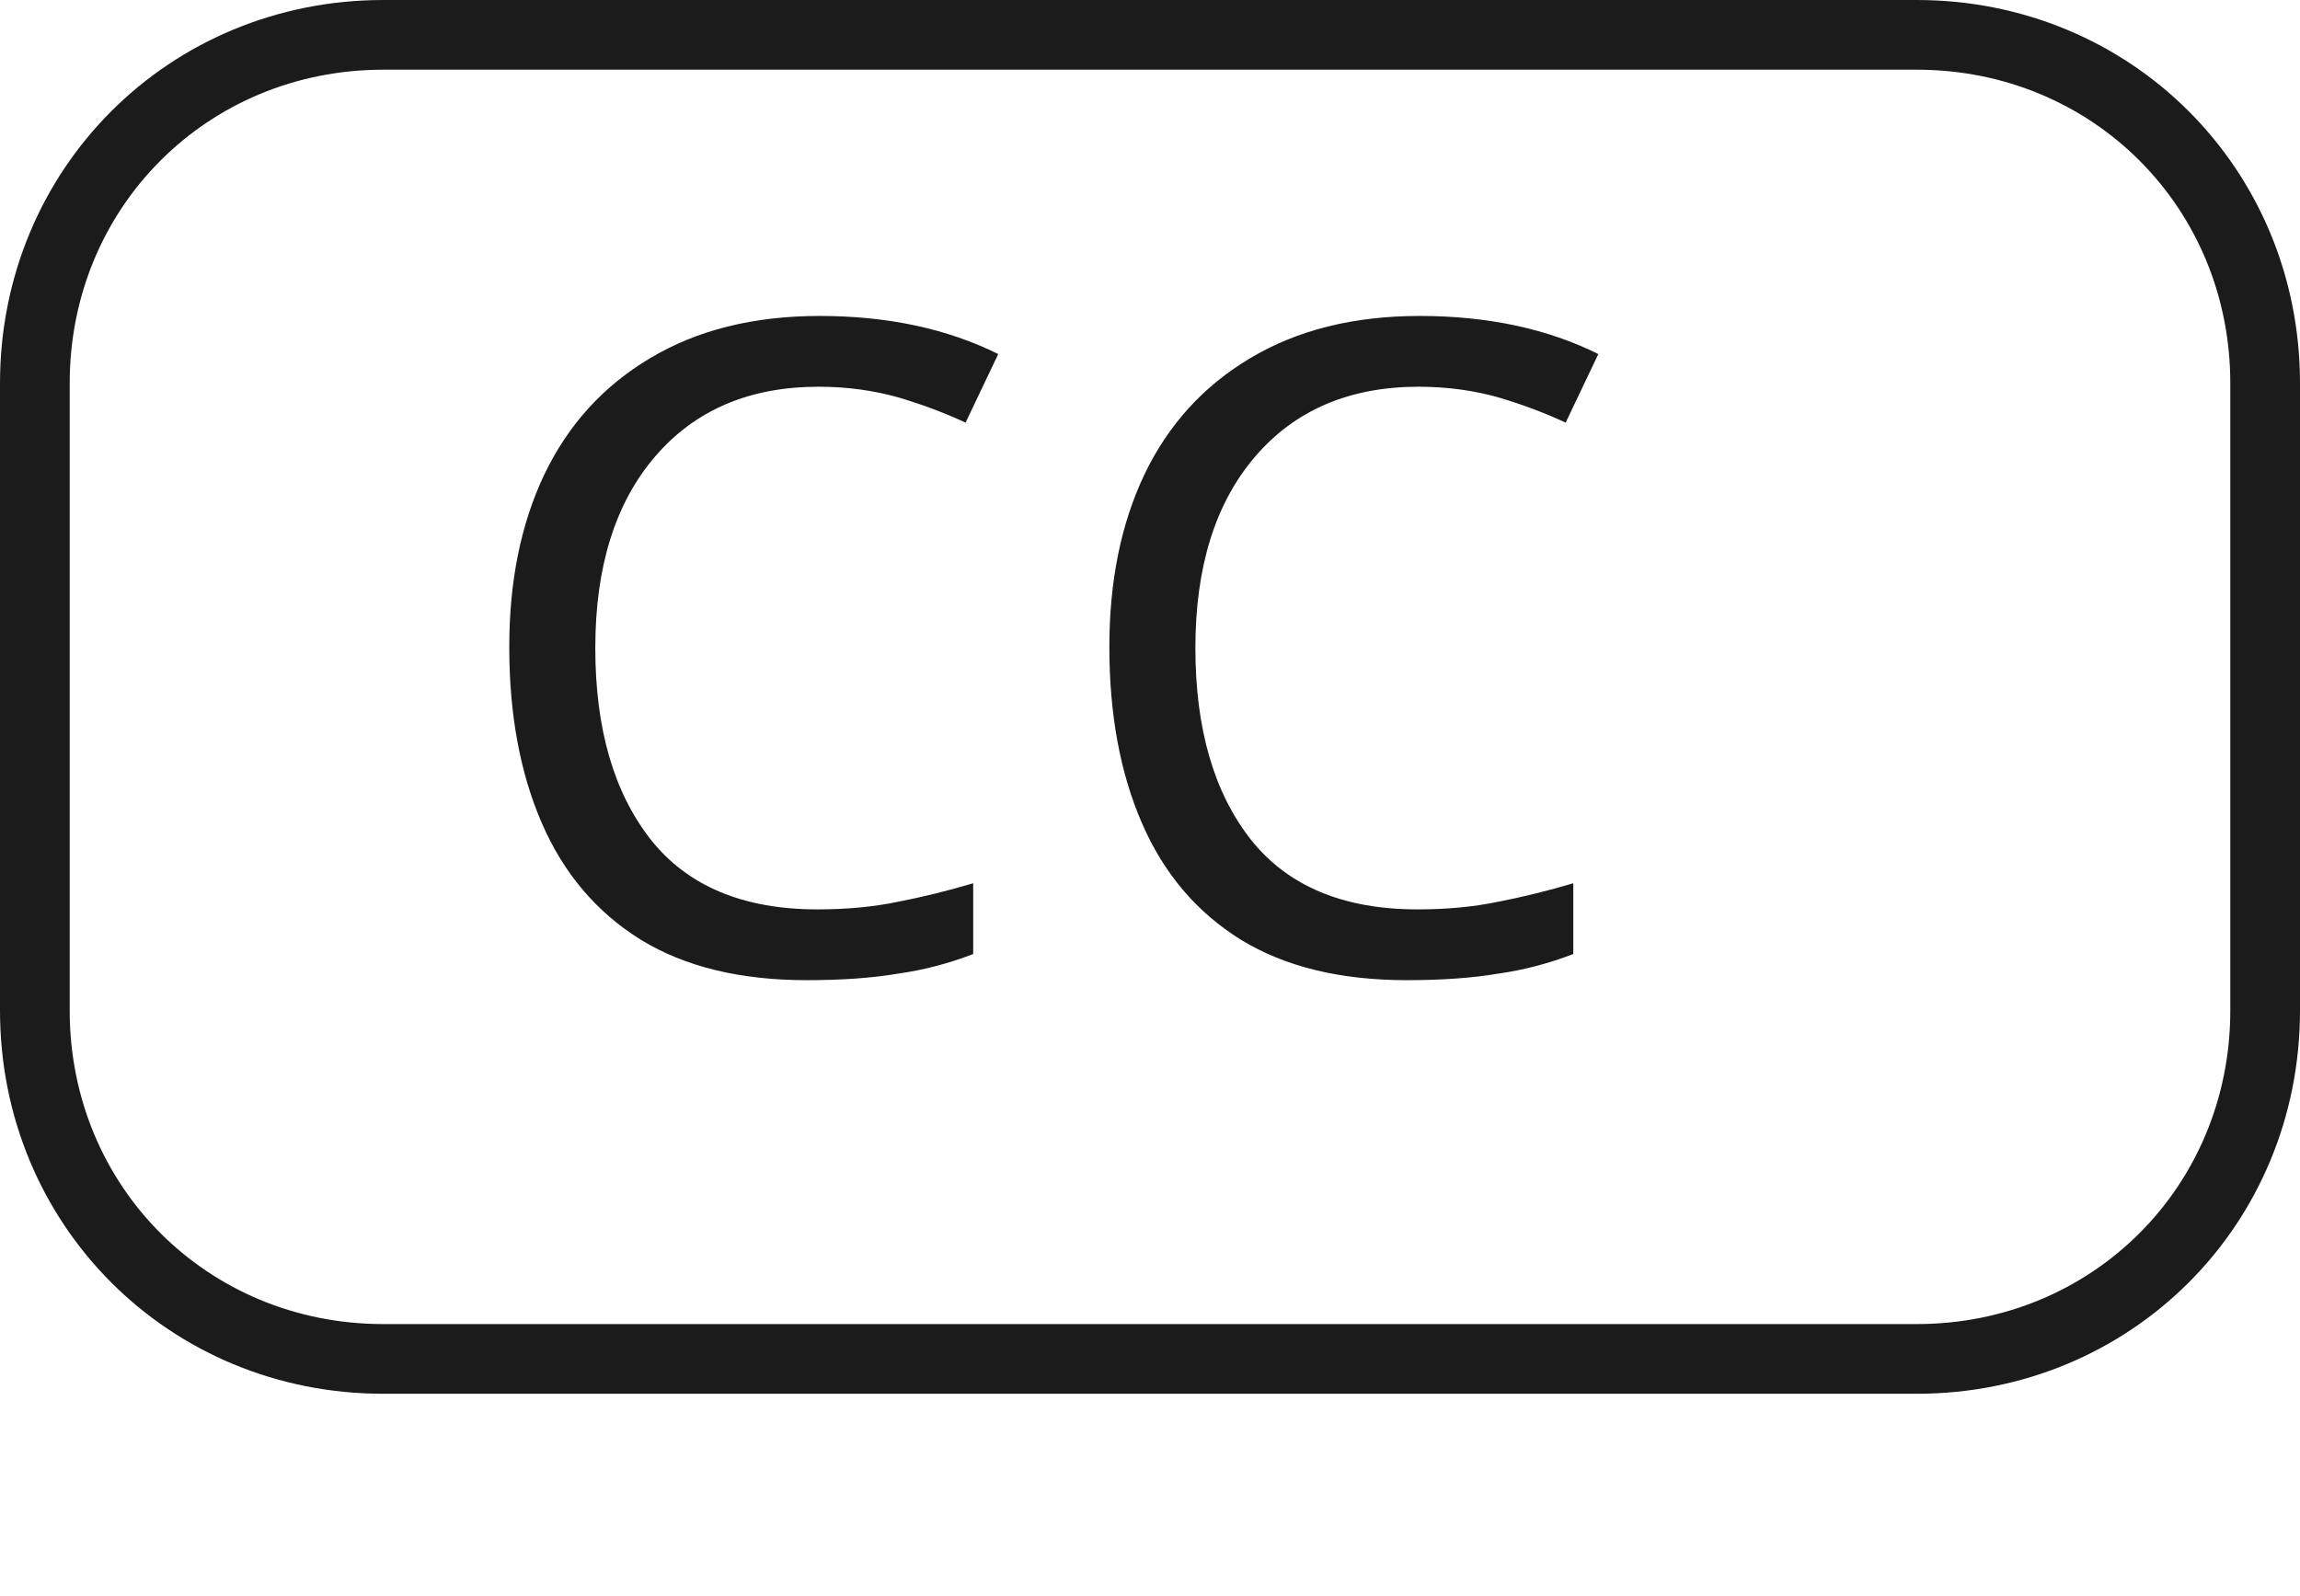
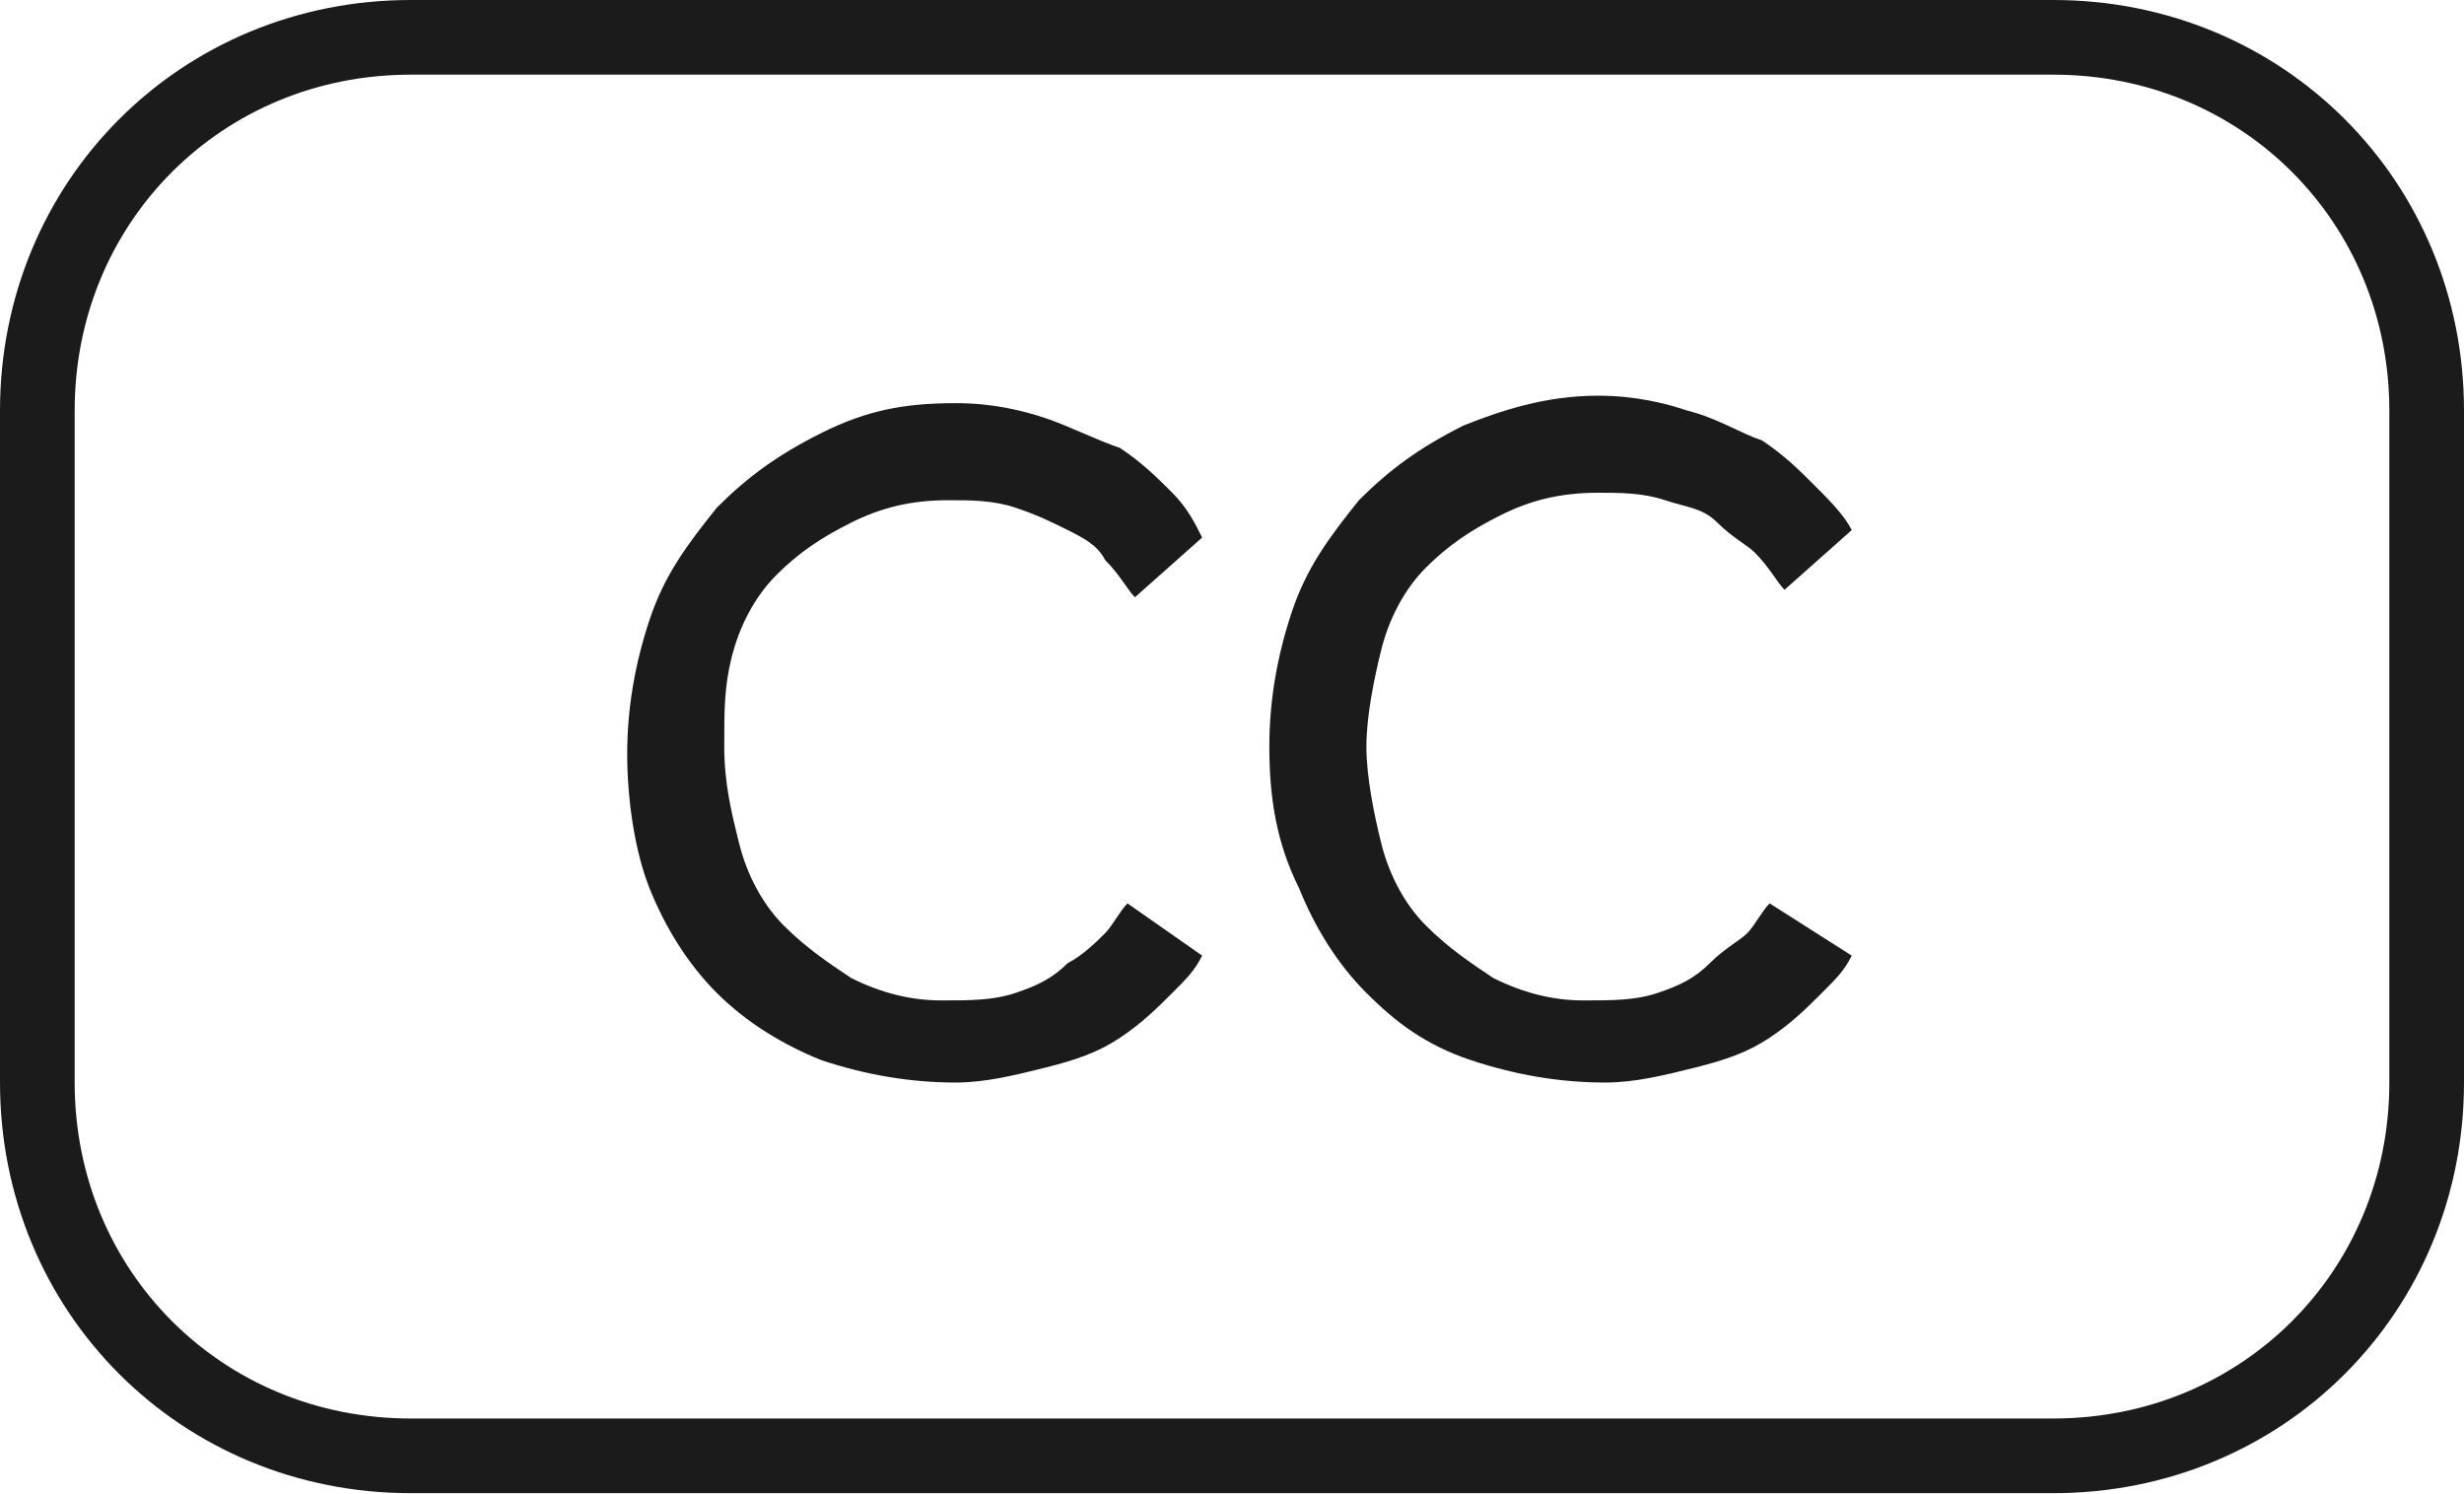
- <svg xmlns="http://www.w3.org/2000/svg" version="1.1" id="Layer_1" x="0px" y="0px" viewBox="0 0 33 22.9" style="enable-background:new 0 0 33 22.9;" xml:space="preserve">
+ <svg xmlns="http://www.w3.org/2000/svg" version="1.1" id="Layer_1" x="0px" y="0px" viewBox="0 0 33 20" style="enable-background:new 0 0 33 20;" xml:space="preserve">
  <style type="text/css">
	.st0{fill:none;stroke:#1B1B1B;stroke-miterlimit:10;}
- 	.st1{fill:none;}
+ 	.st1{enable-background:new    ;}
	.st2{fill:#1B1B1B;}
- 	.st3{font-family:'Effra-Medium';}
- 	.st4{font-size:13px;}
</style>
  <path class="st0" d="M5.5,0.5h22c2.8,0,5,2.2,5,5v9c0,2.8-2.2,5-5,5h-22c-2.8,0-5-2.2-5-5v-9C0.5,2.7,2.7,0.5,5.5,0.5z" />
-   <rect x="6.5" y="5.3" class="st1" width="20" height="9.5" />
-   <text transform="matrix(1 0 0 1 6.51 13.94)" class="st2 st3 st4">C</text>
-   <text transform="matrix(1 0 0 1 15.12 13.94)" class="st2 st3 st4">C</text>
+   <g>
+     <g class="st1">
+       <path class="st2" d="M16.1,12.8c-0.1,0.2-0.2,0.3-0.4,0.5c-0.2,0.2-0.4,0.4-0.7,0.6c-0.3,0.2-0.6,0.3-1,0.4    c-0.4,0.1-0.8,0.2-1.2,0.2c-0.6,0-1.2-0.1-1.8-0.3c-0.5-0.2-1-0.5-1.4-0.9c-0.4-0.4-0.7-0.9-0.9-1.4c-0.2-0.5-0.3-1.2-0.3-1.8    c0-0.6,0.1-1.2,0.3-1.8c0.2-0.6,0.5-1,0.9-1.5c0.4-0.4,0.8-0.7,1.4-1s1.1-0.4,1.8-0.4c0.5,0,0.9,0.1,1.2,0.2s0.7,0.3,1,0.4    c0.3,0.2,0.5,0.4,0.7,0.6C15.9,6.8,16,7,16.1,7.2l-0.9,0.8c-0.1-0.1-0.2-0.3-0.4-0.5c-0.1-0.2-0.3-0.3-0.5-0.4    c-0.2-0.1-0.4-0.2-0.7-0.3s-0.6-0.1-0.9-0.1c-0.5,0-0.9,0.1-1.3,0.3c-0.4,0.2-0.7,0.4-1,0.7c-0.3,0.3-0.5,0.7-0.6,1.1    S9.7,9.5,9.7,10s0.1,0.9,0.2,1.3c0.1,0.4,0.3,0.8,0.6,1.1c0.3,0.3,0.6,0.5,0.9,0.7c0.4,0.2,0.8,0.3,1.2,0.3c0.4,0,0.7,0,1-0.1    c0.3-0.1,0.5-0.2,0.7-0.4c0.2-0.1,0.4-0.3,0.5-0.4c0.1-0.1,0.2-0.3,0.3-0.4L16.1,12.8z" />
+     </g>
+     <g class="st1">
+       <path class="st2" d="M24.8,12.8c-0.1,0.2-0.2,0.3-0.4,0.5c-0.2,0.2-0.4,0.4-0.7,0.6c-0.3,0.2-0.6,0.3-1,0.4    c-0.4,0.1-0.8,0.2-1.2,0.2c-0.6,0-1.2-0.1-1.8-0.3s-1-0.5-1.4-0.9c-0.4-0.4-0.7-0.9-0.9-1.4C17.1,11.3,17,10.7,17,10    c0-0.6,0.1-1.2,0.3-1.8c0.2-0.6,0.5-1,0.9-1.5c0.4-0.4,0.8-0.7,1.4-1c0.5-0.2,1.1-0.4,1.8-0.4c0.5,0,0.9,0.1,1.2,0.2    c0.4,0.1,0.7,0.3,1,0.4c0.3,0.2,0.5,0.4,0.7,0.6c0.2,0.2,0.4,0.4,0.5,0.6l-0.9,0.8c-0.1-0.1-0.2-0.3-0.4-0.5    C23.4,7.3,23.2,7.2,23,7s-0.4-0.2-0.7-0.3c-0.3-0.1-0.6-0.1-0.9-0.1c-0.5,0-0.9,0.1-1.3,0.3c-0.4,0.2-0.7,0.4-1,0.7    c-0.3,0.3-0.5,0.7-0.6,1.1s-0.2,0.9-0.2,1.3s0.1,0.9,0.2,1.3c0.1,0.4,0.3,0.8,0.6,1.1c0.3,0.3,0.6,0.5,0.9,0.7    c0.4,0.2,0.8,0.3,1.2,0.3c0.4,0,0.7,0,1-0.1c0.3-0.1,0.5-0.2,0.7-0.4s0.4-0.3,0.5-0.4c0.1-0.1,0.2-0.3,0.3-0.4L24.8,12.8z" />
+     </g>
+   </g>
</svg>
